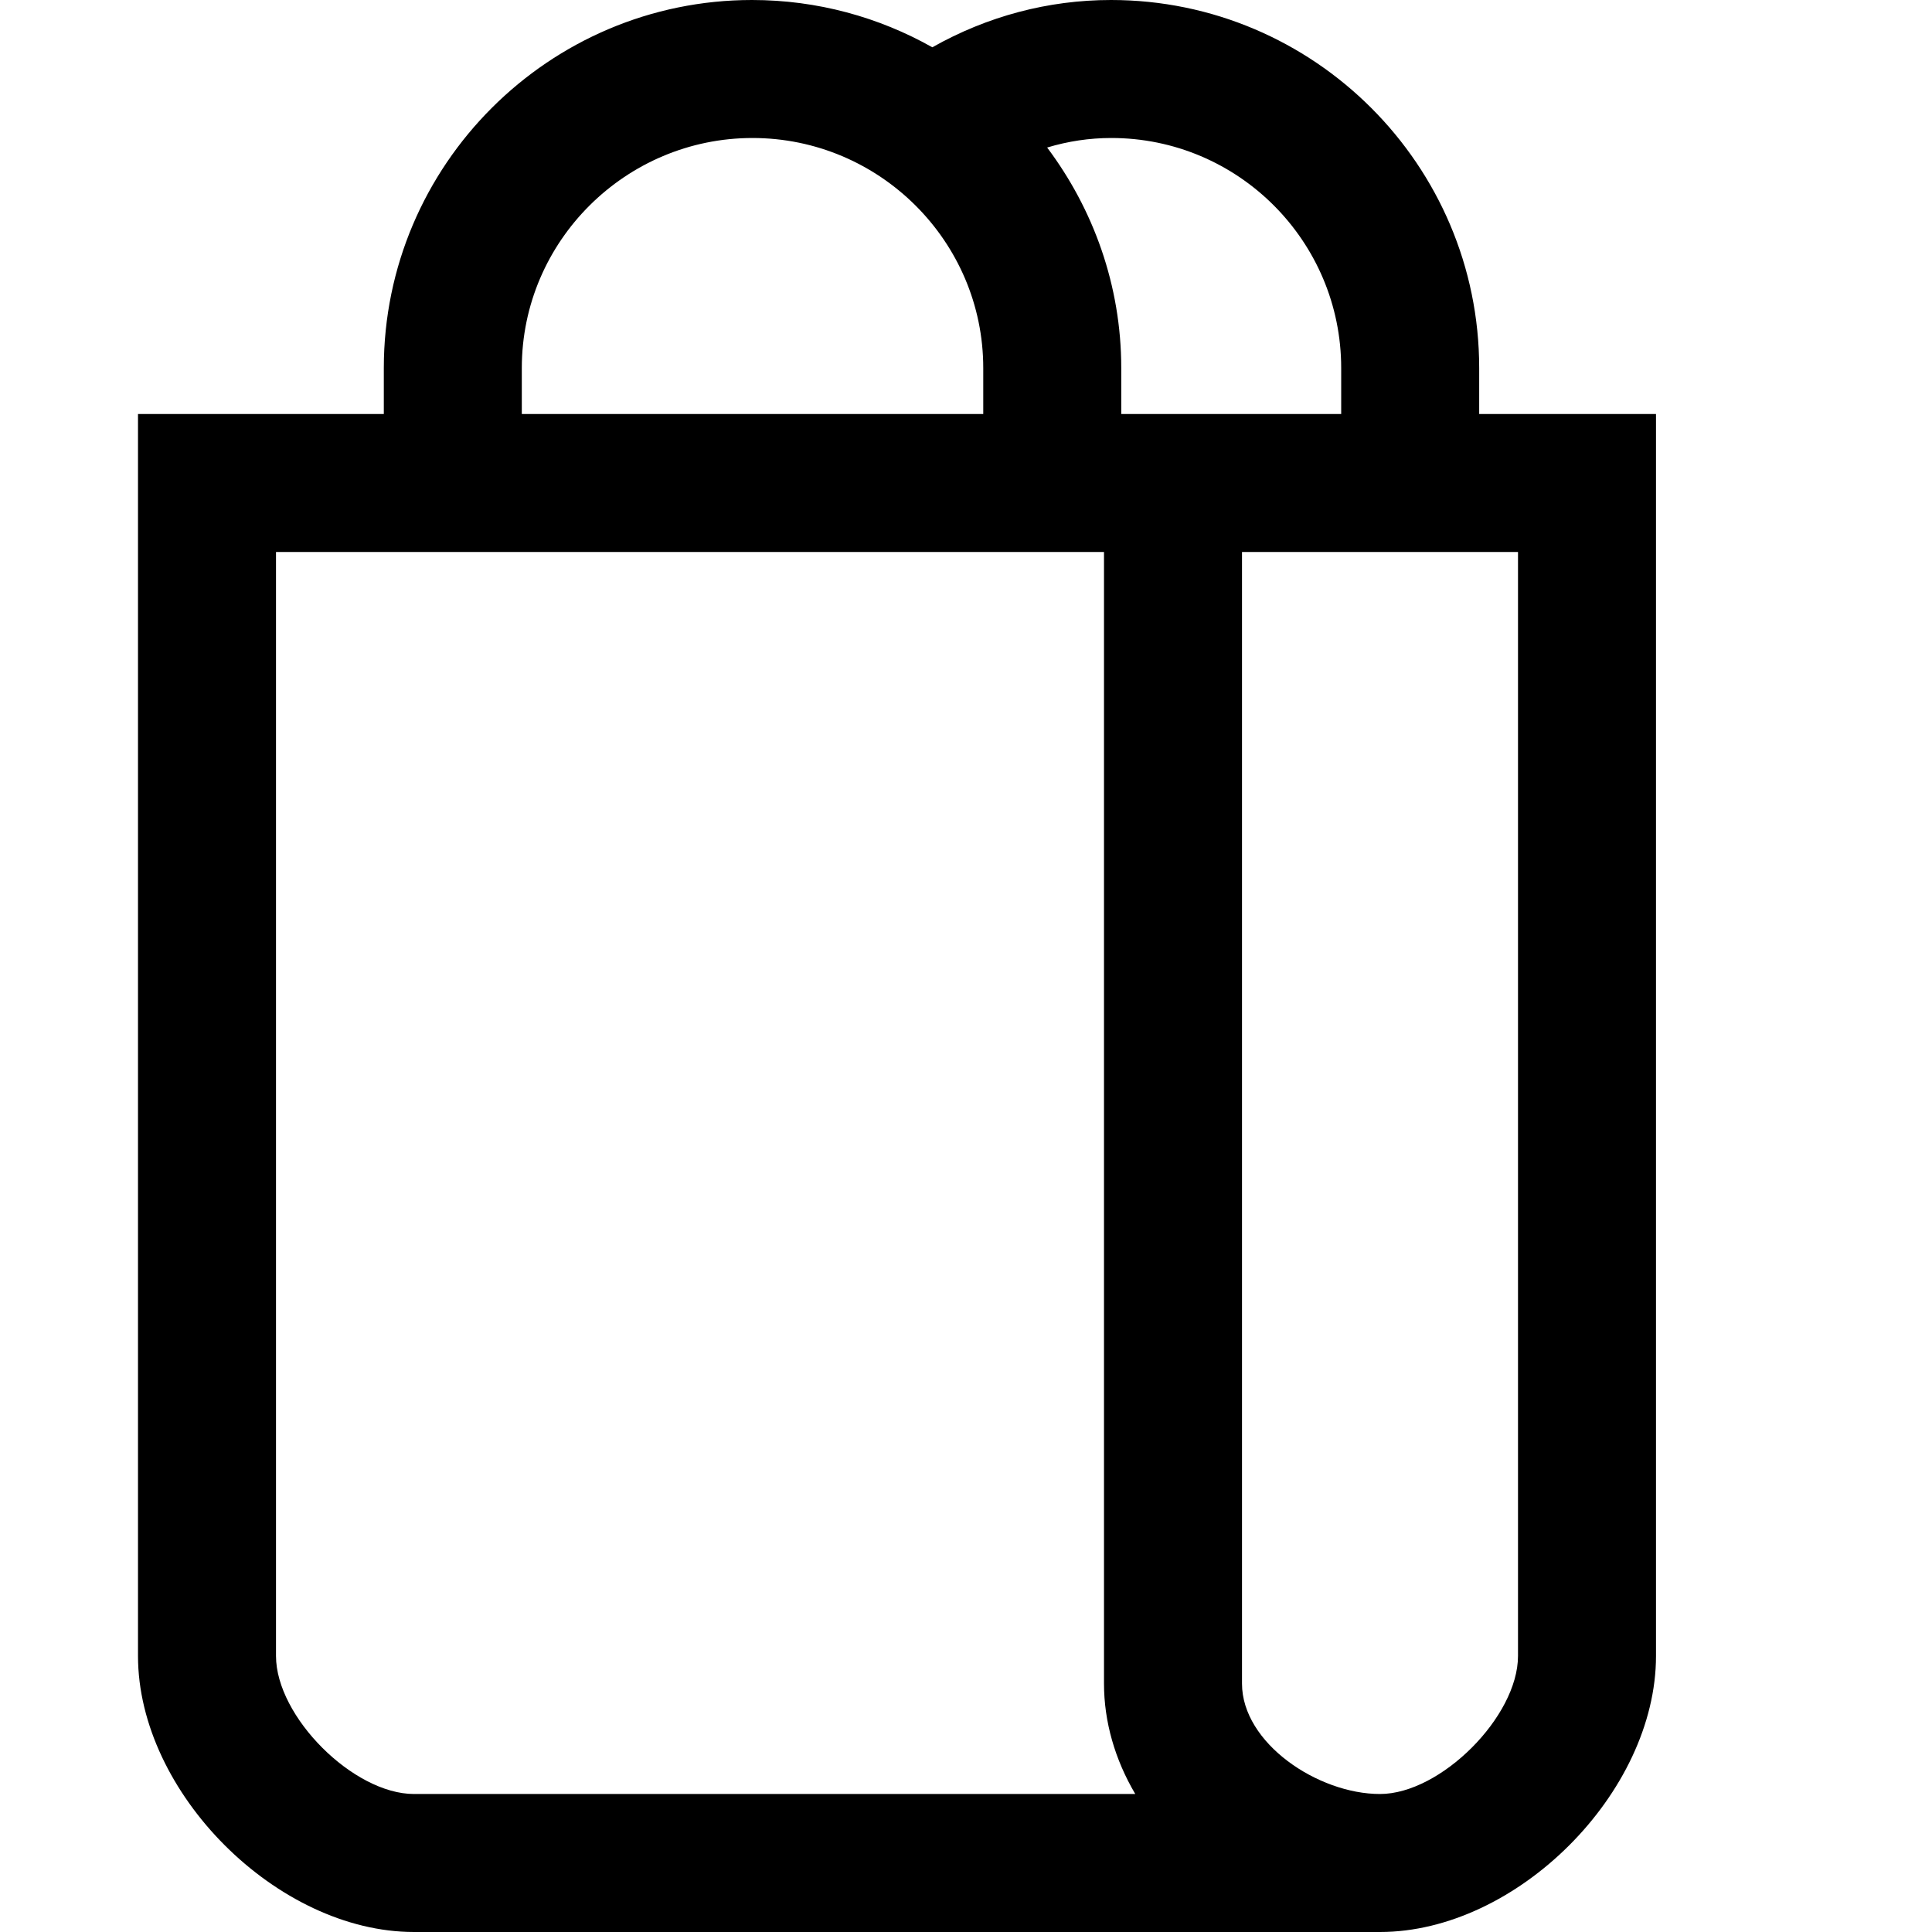
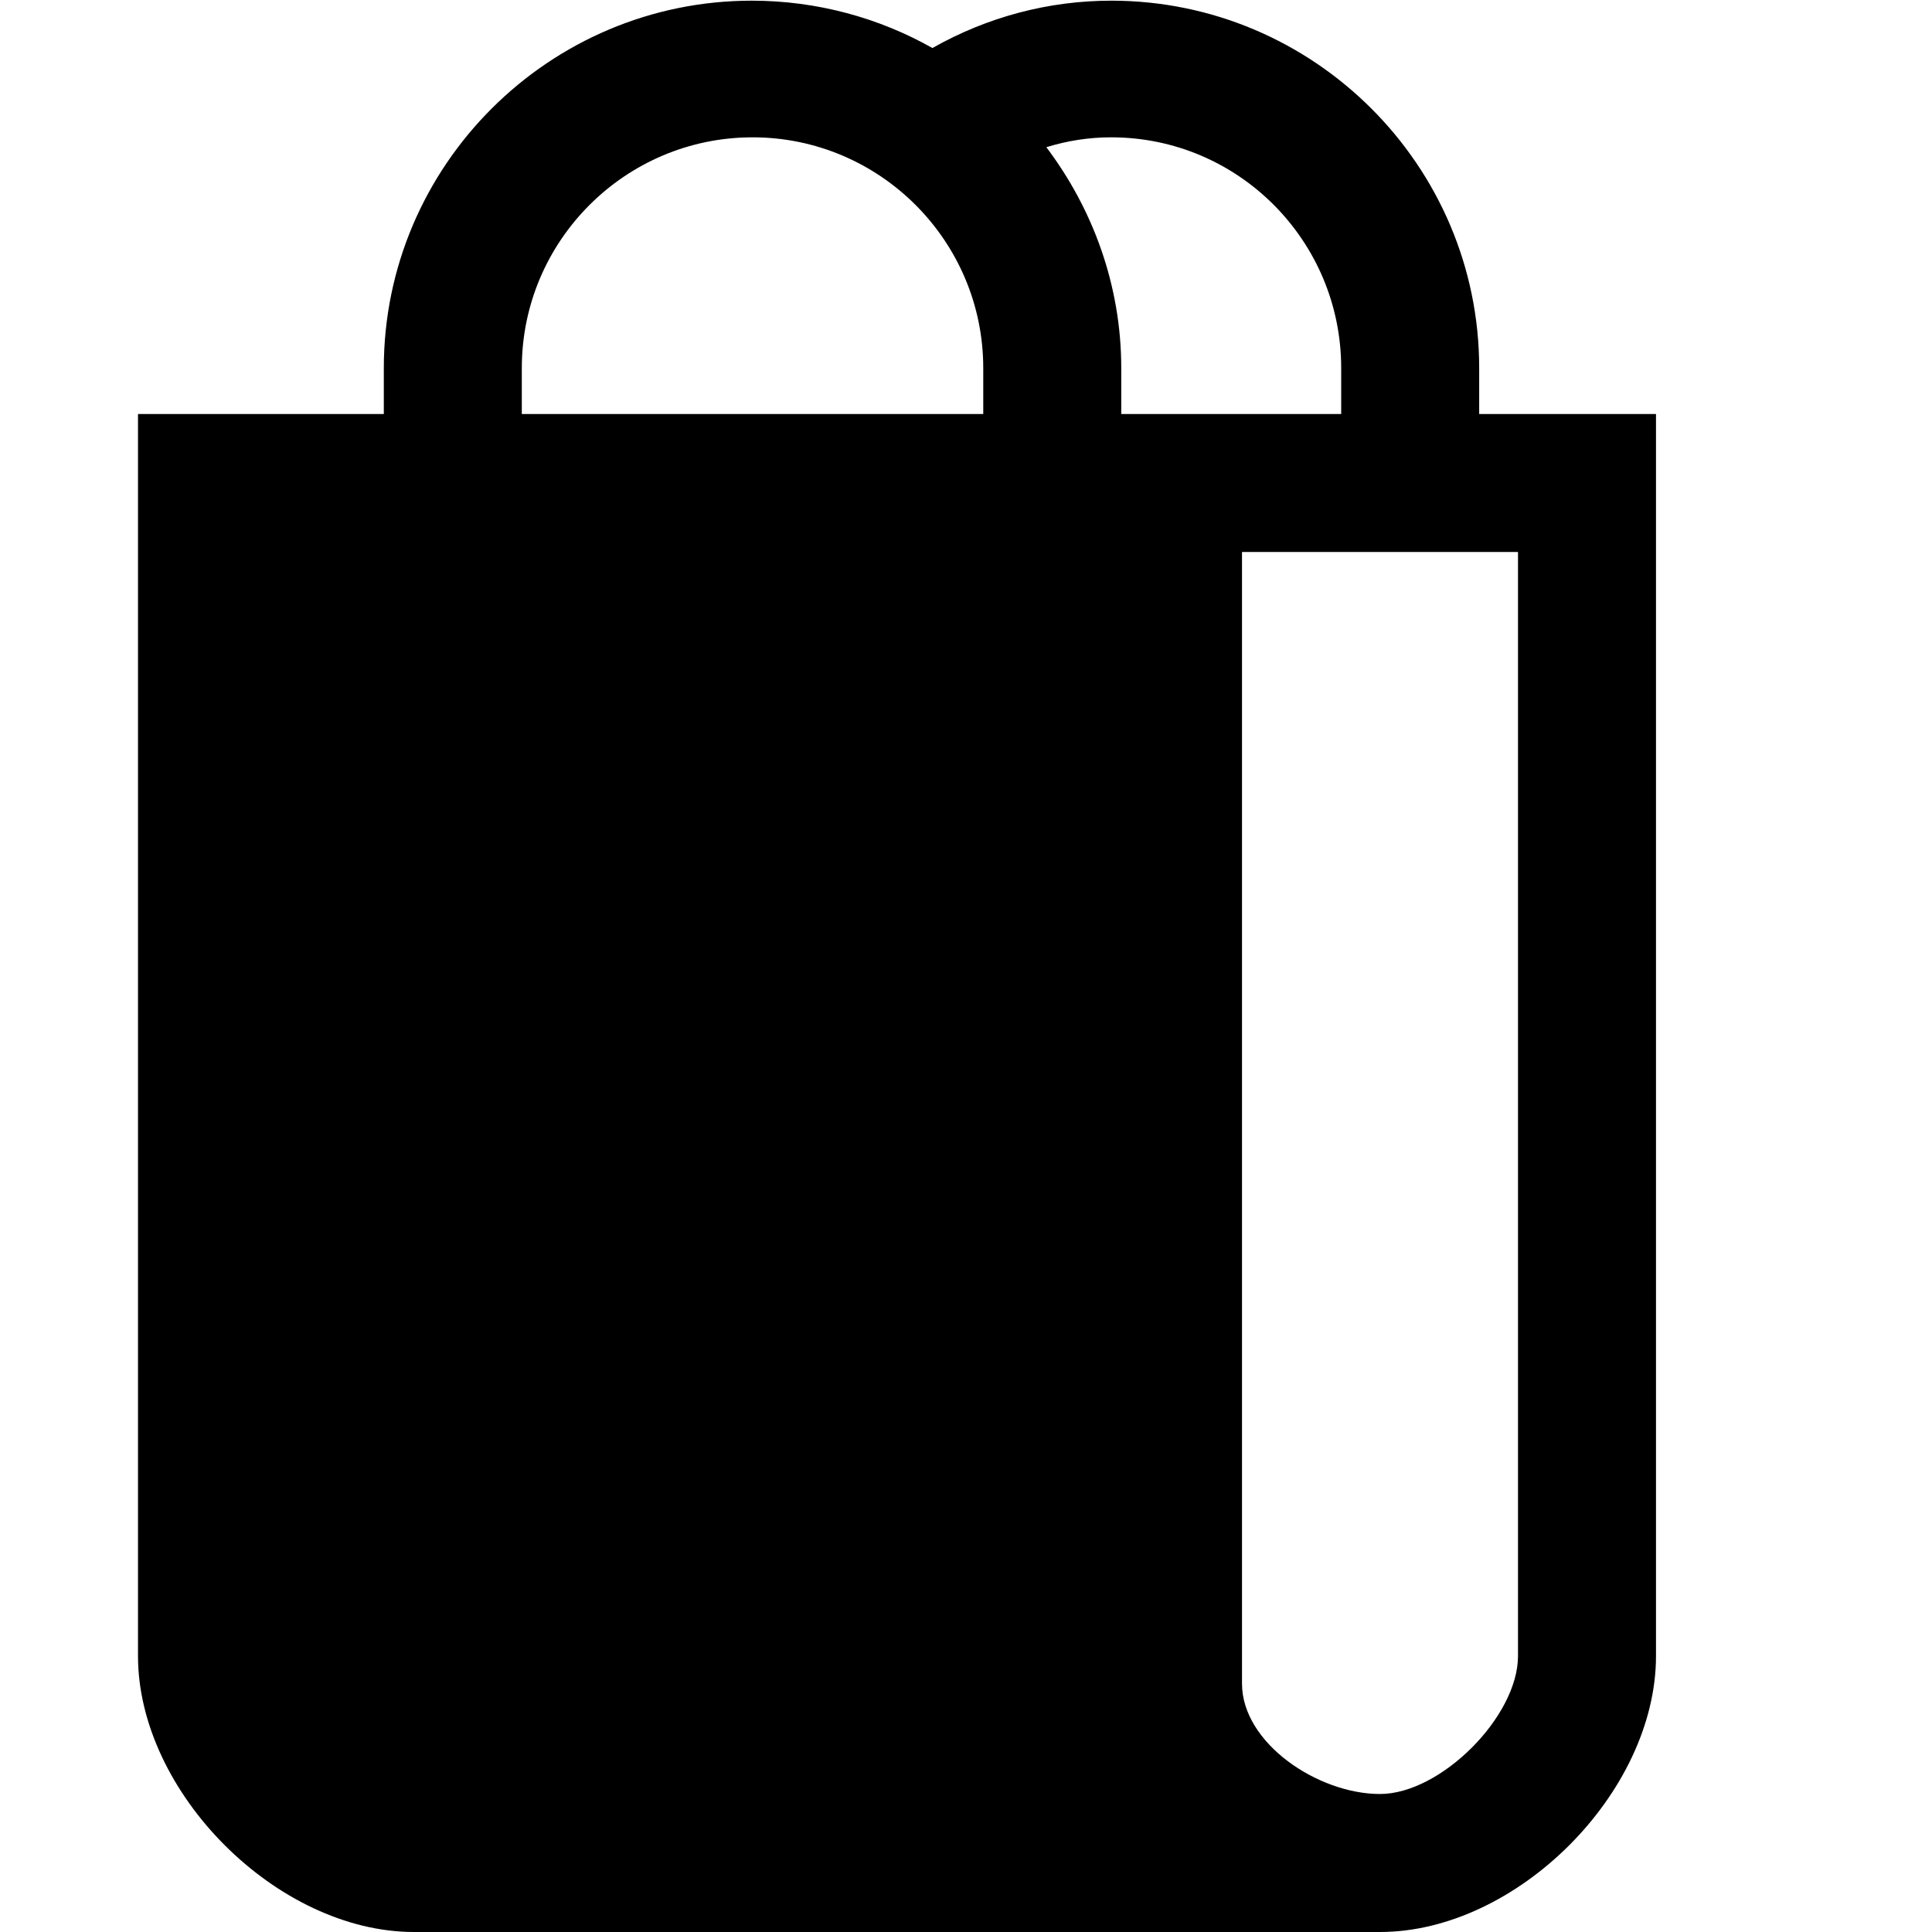
<svg xmlns="http://www.w3.org/2000/svg" viewBox="0 0 448 448" enable-background="new 0 0 448 448">
-   <path d="M343 96v-10.667c0-47.053-38.313-85.333-85.367-85.333-14.579 0-28.719 3.772-41.442 10.966-12.358-6.969-26.646-10.966-41.816-10.966-47.053 0-85.375 38.28-85.375 85.333v10.667h-57v288c0 31.701 32.299 64 64 64h224c31.701 0 64-32.299 64-64v-288h-41zm-32-10.667v10.667h-51v-10.667c0-19.16-6.483-36.863-17.185-51.122 4.828-1.459 9.801-2.212 14.884-2.212 29.409.001 53.301 23.926 53.301 53.334zm-190 0c0-29.408 24.092-53.333 53.5-53.333s53.5 23.925 53.5 53.333v10.667h-107v-10.667zm-25 330.667c-14.056 0-32-17.944-32-32v-256h192v262.4c0 8.846 2.542 17.624 7.252 25.6h-167.252zm256-32c0 14.056-17.944 32-32 32-14.404 0-32-11.813-32-25.6v-262.4h64v256z" />
+   <path d="M343 96v-10.656c0-46.969-38.328-85.188-85.297-85.188-14.575 0-28.765 3.774-41.492 10.981-12.345-6.977-26.72-10.981-41.887-10.981-46.969 0-85.324 38.219-85.324 85.188v10.656h-57v288c0 31.688 32.313 64 64 64h224c31.688 0 64-32.313 64-64v-288h-41zm-32-10.656v10.656h-51v-10.656c0-19.207-6.611-36.946-17.371-51.211 4.913-1.509 9.852-2.289 15.028-2.289 29.499 0 53.343 24 53.343 53.5zm-190 0c0-29.5 24.016-53.5 53.516-53.5 29.469 0 53.484 24 53.484 53.5v10.656h-107v-10.656zm231 298.656c0 14.063-17.938 32-32 32-14.406 0-32-11.813-32-25.594v-262.406h64v256z" />
</svg>
